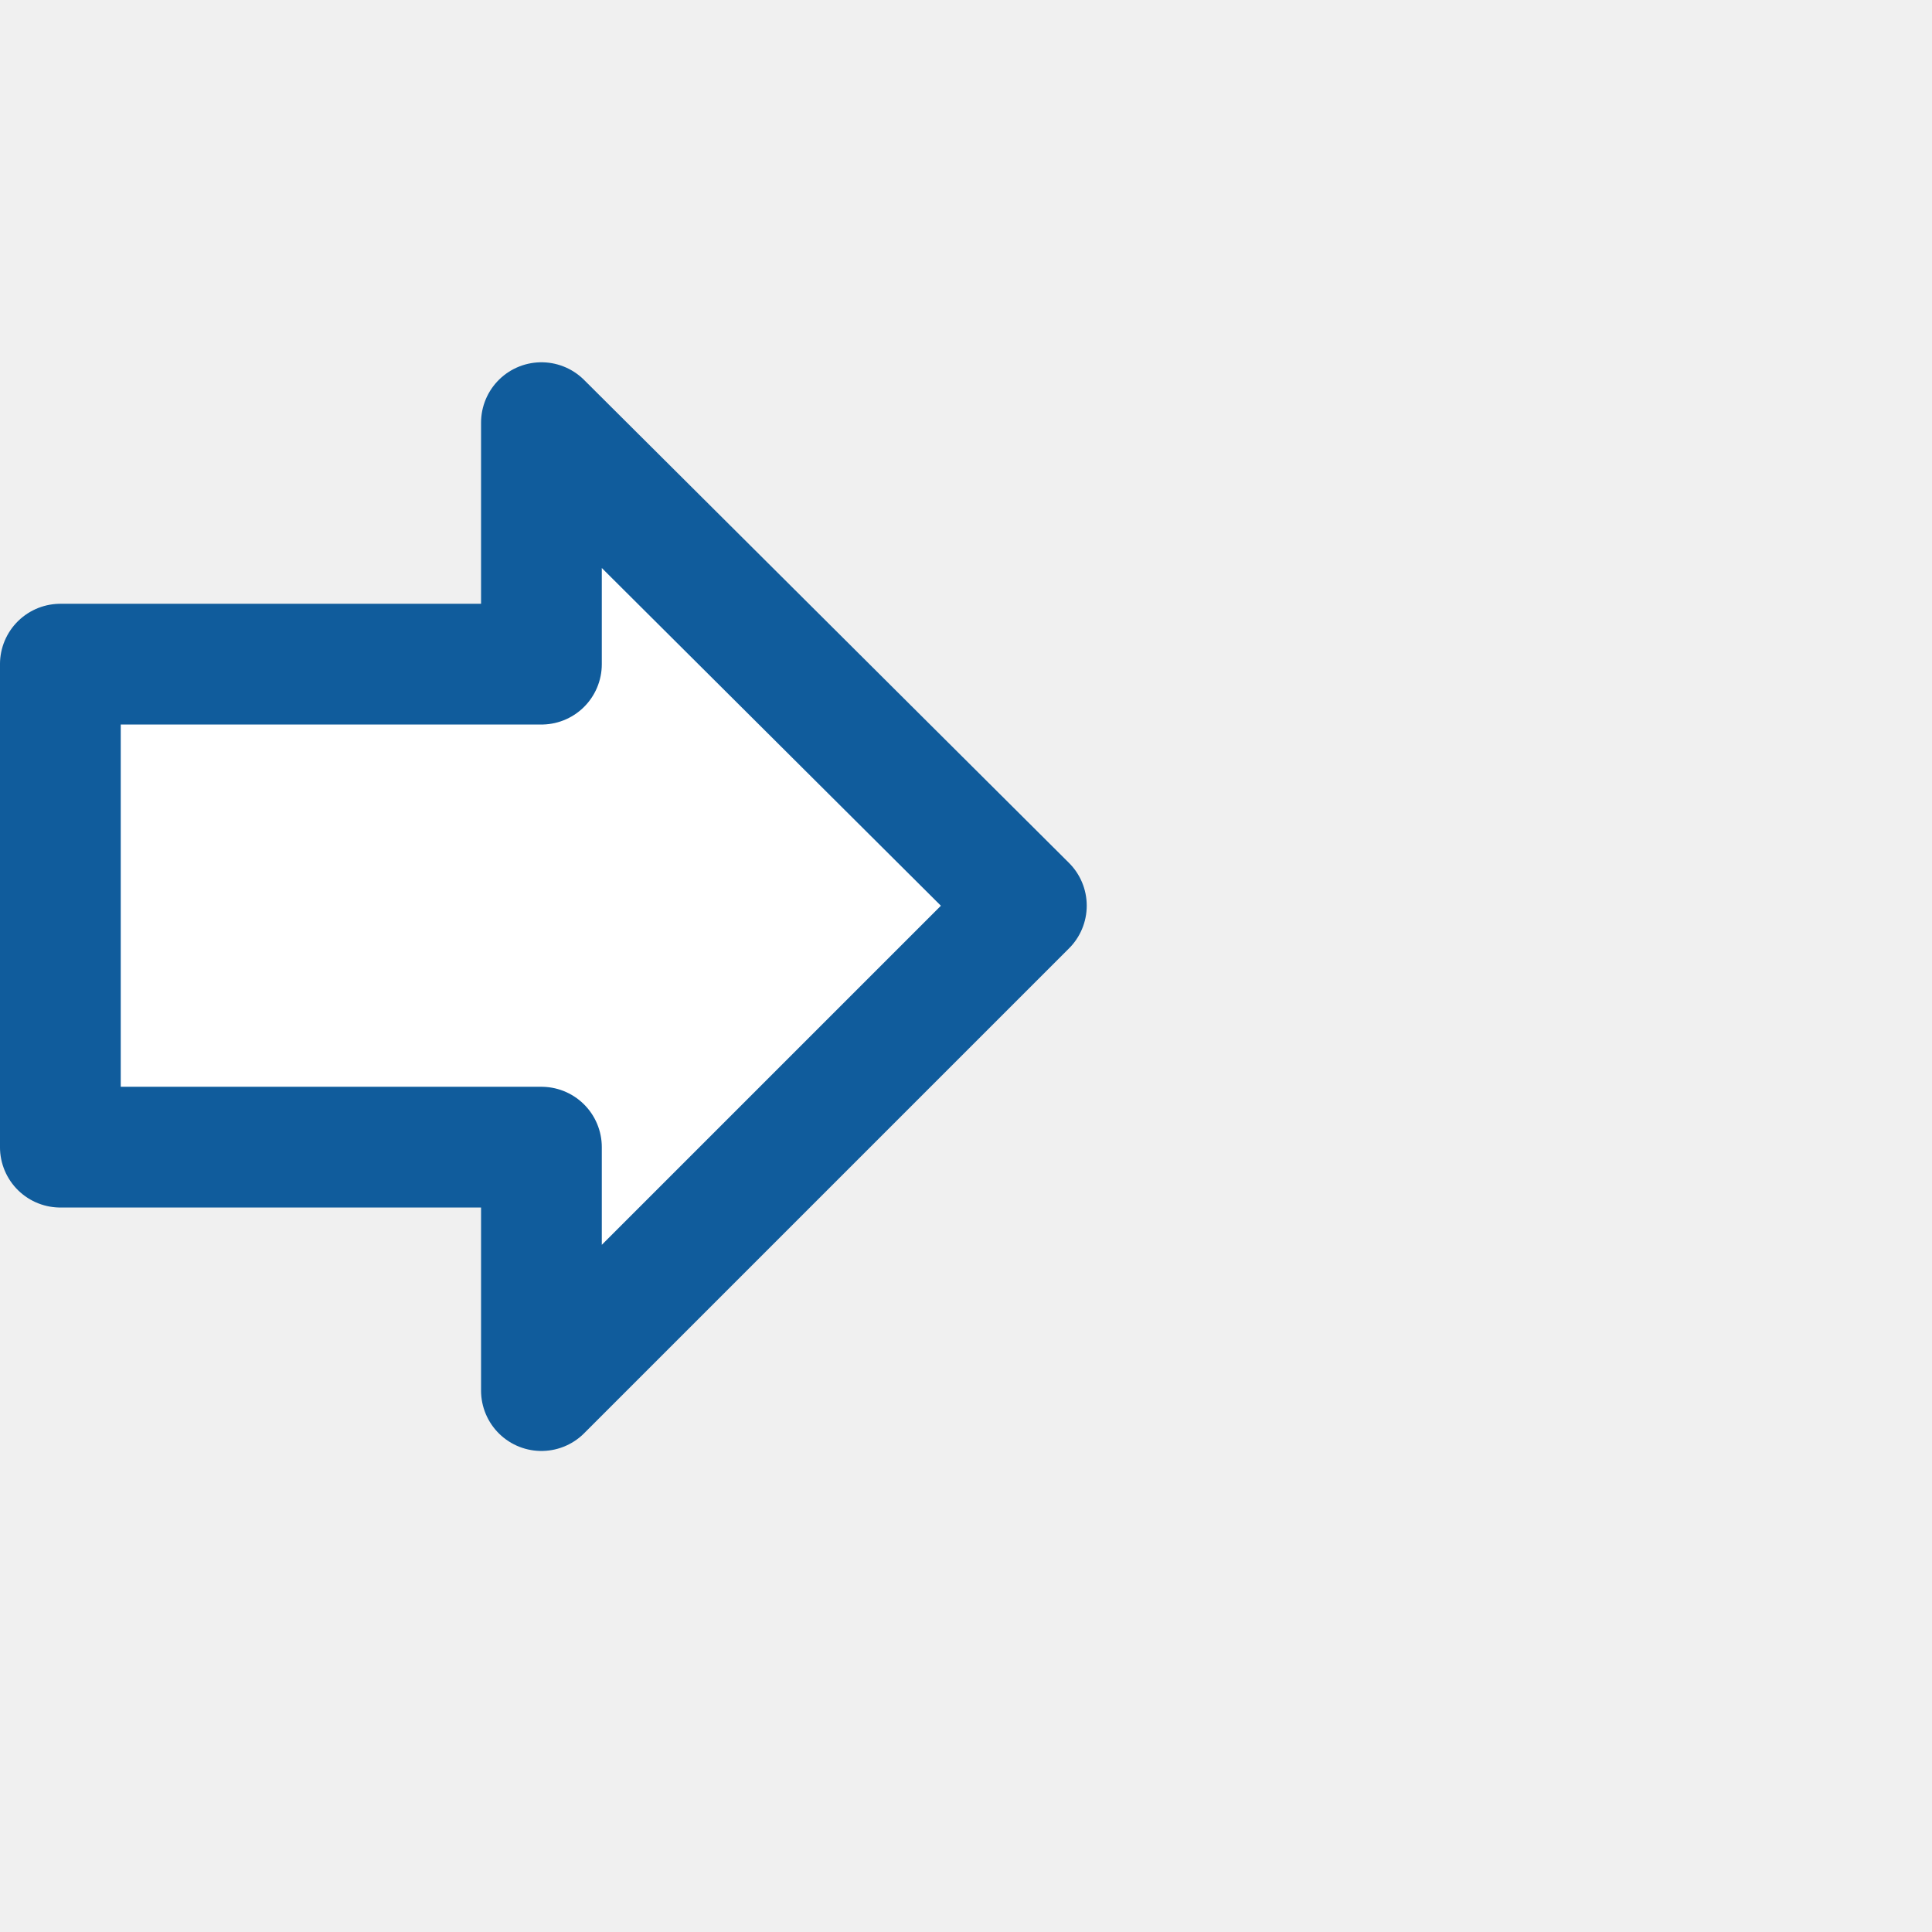
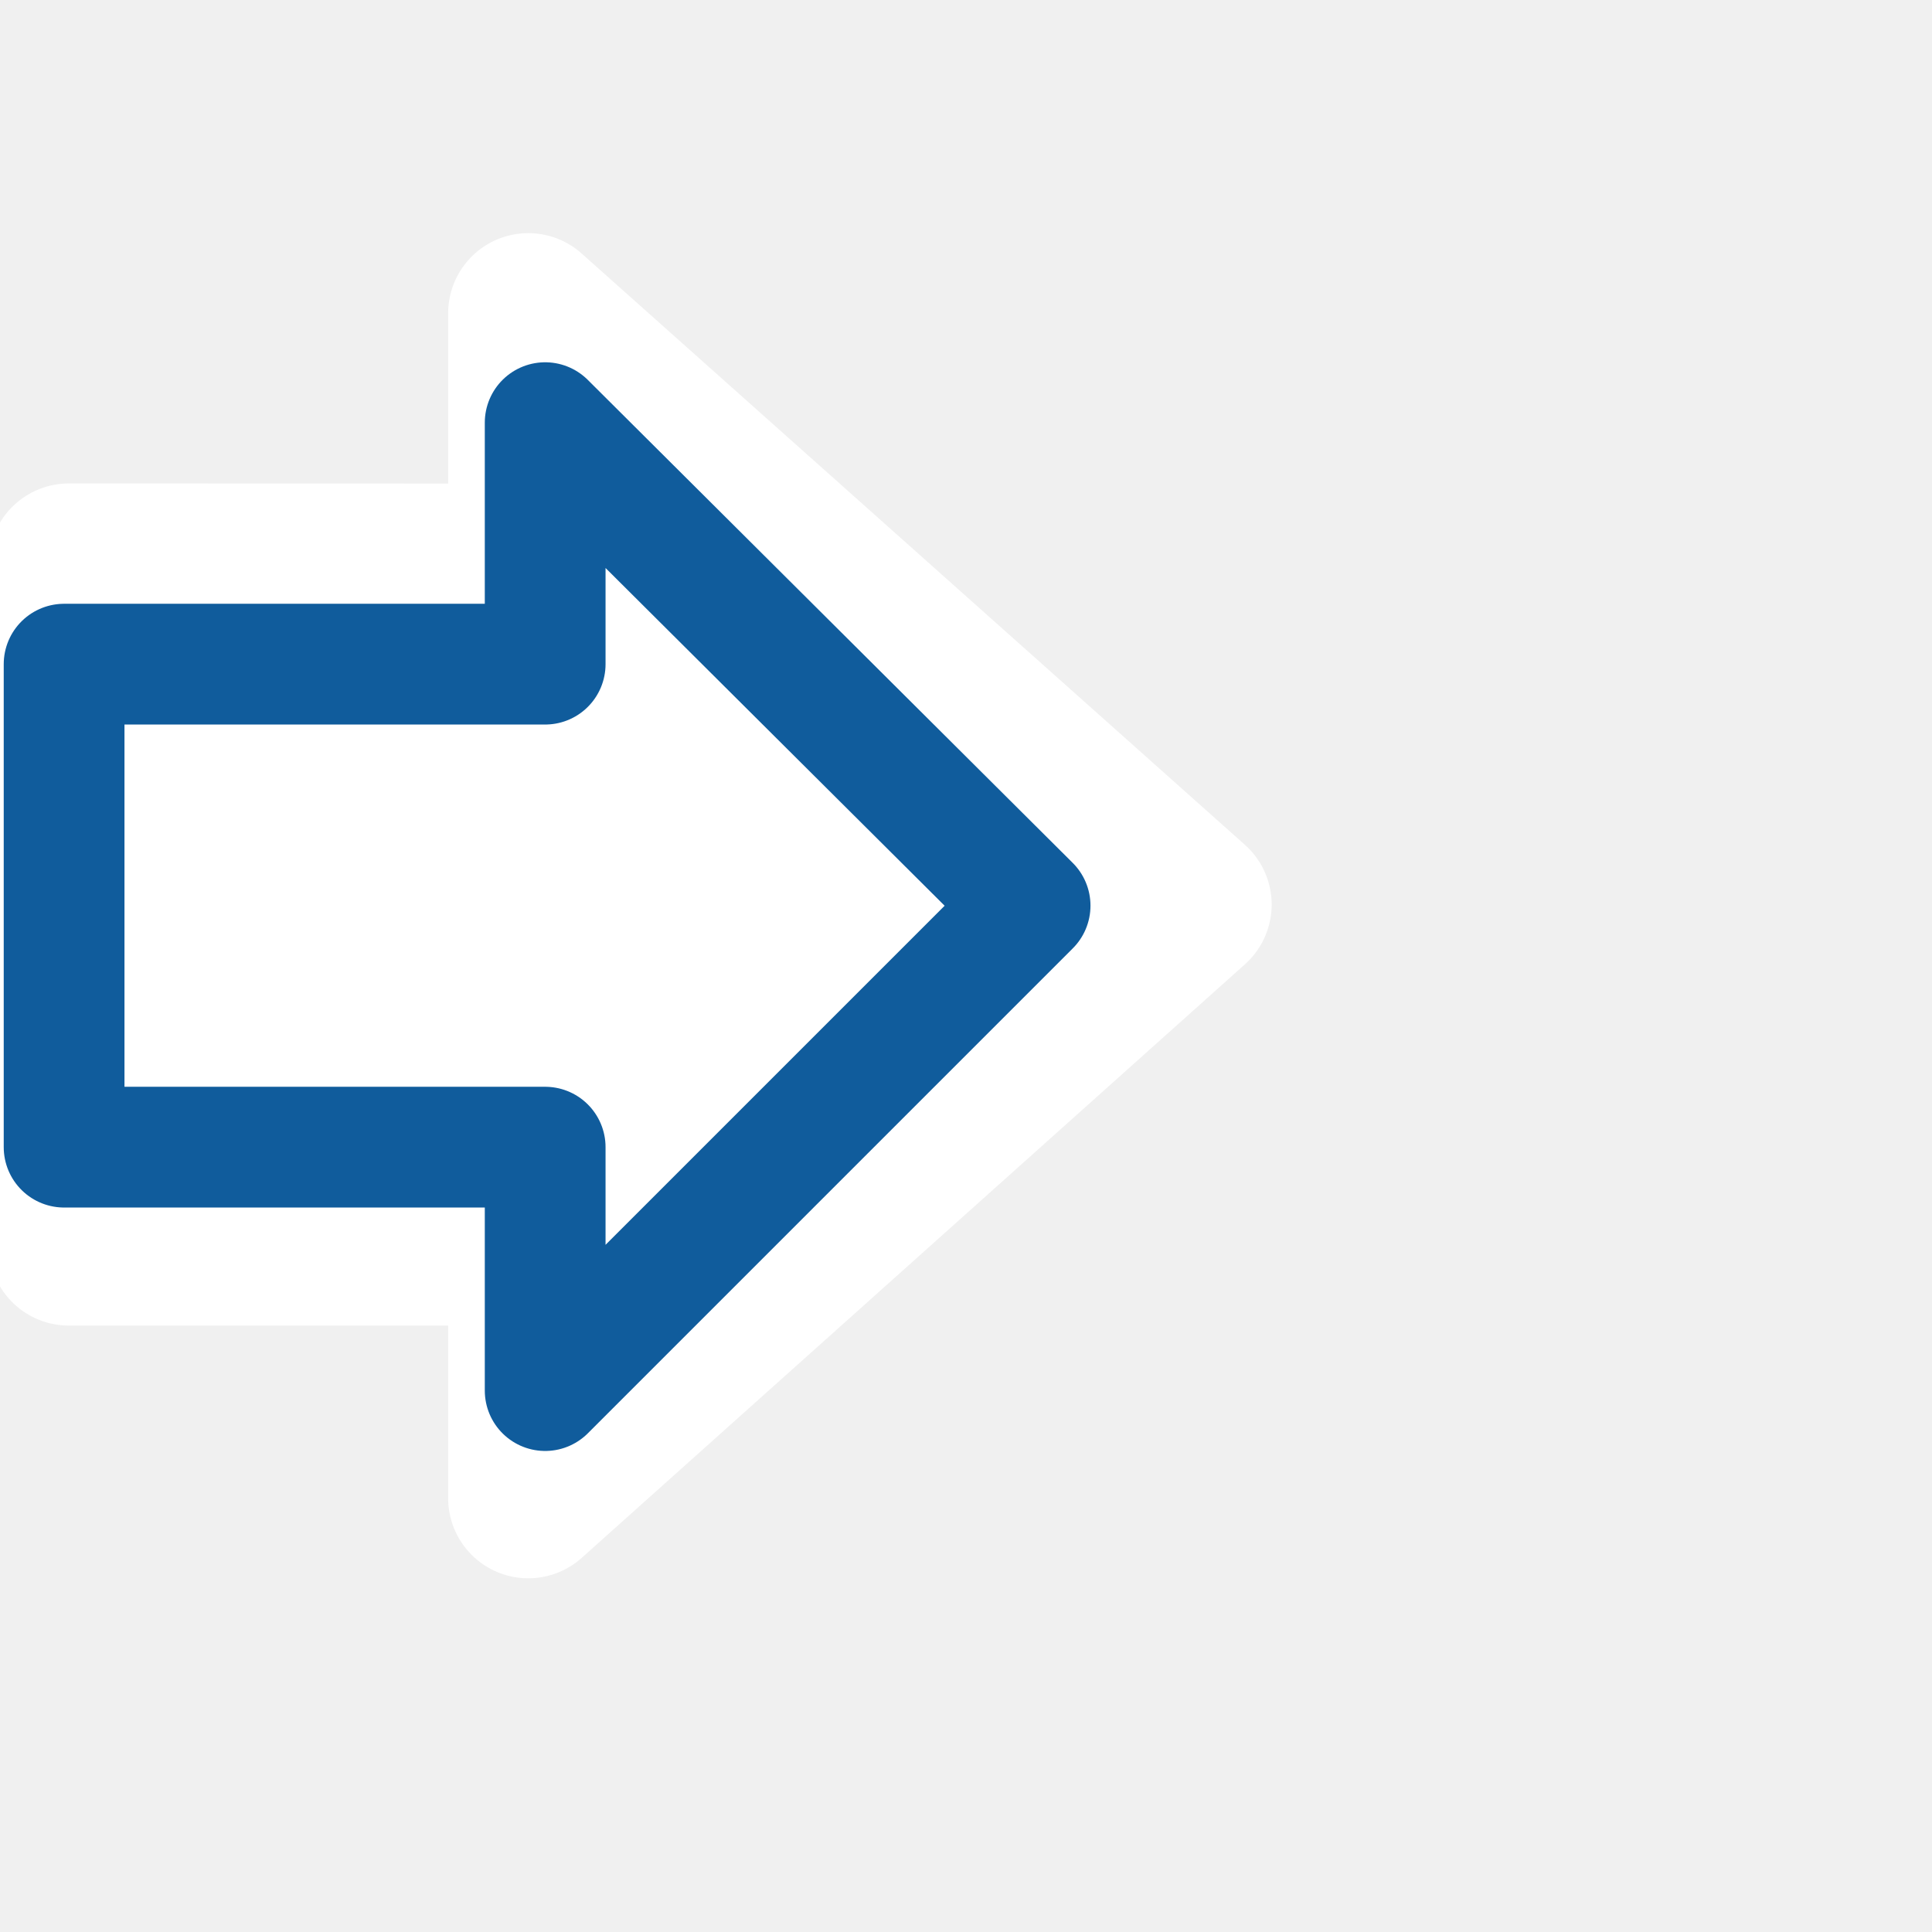
<svg xmlns="http://www.w3.org/2000/svg" width="16" height="16" id="svg2" version="1.1">
  <defs id="defs4" />
  <g id="layer1" style="display:inline" transform="translate(0,-1036.362)">
    <g style="display:inline" id="g8159" transform="translate(-8.220116,-12.9047)">
-       <path id="path4108-9" d="m 8.72,1054.767 0,4 3.984,0 0,2.016 4.016,-4.016 -4.016,-4 0,2 z" style="fill:#ffffff;fill-opacity:1;stroke:#105c9c;stroke-opacity:1;display:inline;stroke-linejoin:round" />
+       <path id="path4108-9-8" d="m 8.79,1053.934 0,5.647 3.805,0 0,2.093 5.493,-4.916 -5.493,-4.897 0,2.074 z" style="fill:#ffffff;fill-opacity:1;stroke:#ffffff;stroke-width:1.327;stroke-linejoin:round;stroke-opacity:1;display:inline" />
+       <path id="path4108-9" d="m 8.751,1054.767 0,4 3.984,0 0,2.016 4.016,-4.016 -4.016,-4 0,2 z" style="fill:#ffffff;fill-opacity:1;stroke:#105c9c;stroke-linejoin:round;stroke-opacity:1;display:inline" />
      <g transform="translate(19.37637,24.12346)" style="display:inline" id="layer1-1" />
    </g>
  </g>
</svg>
